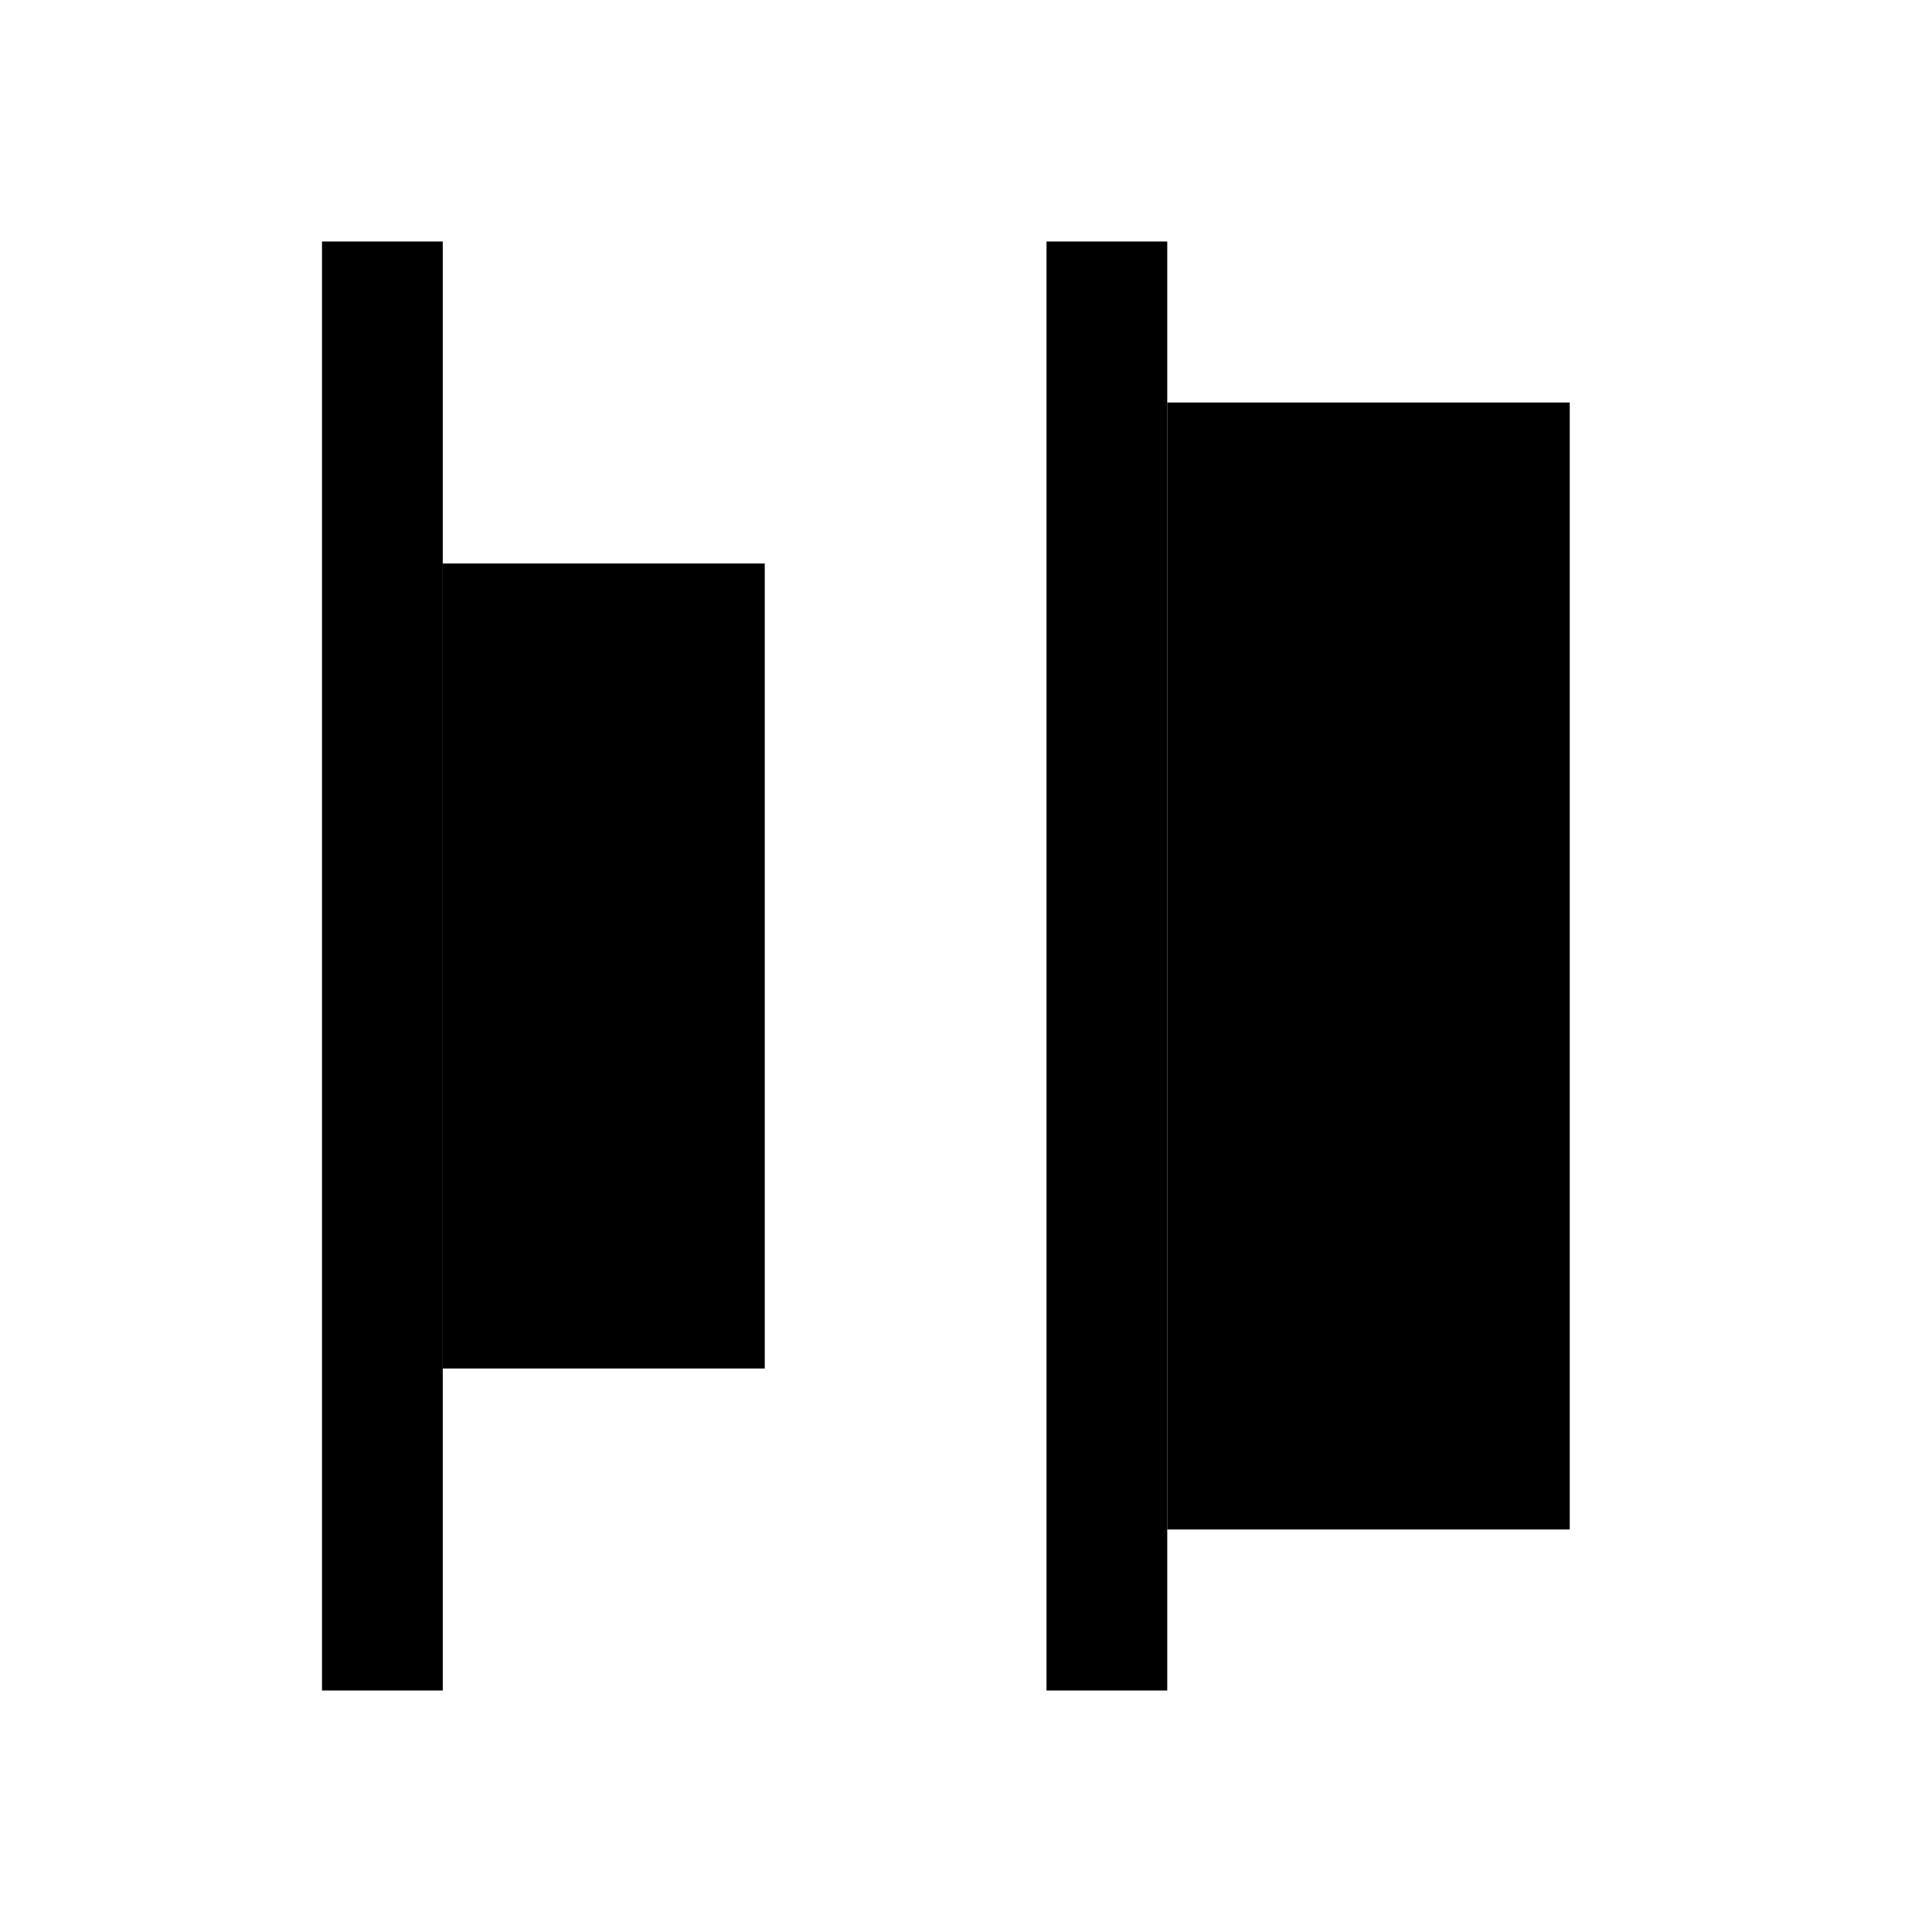
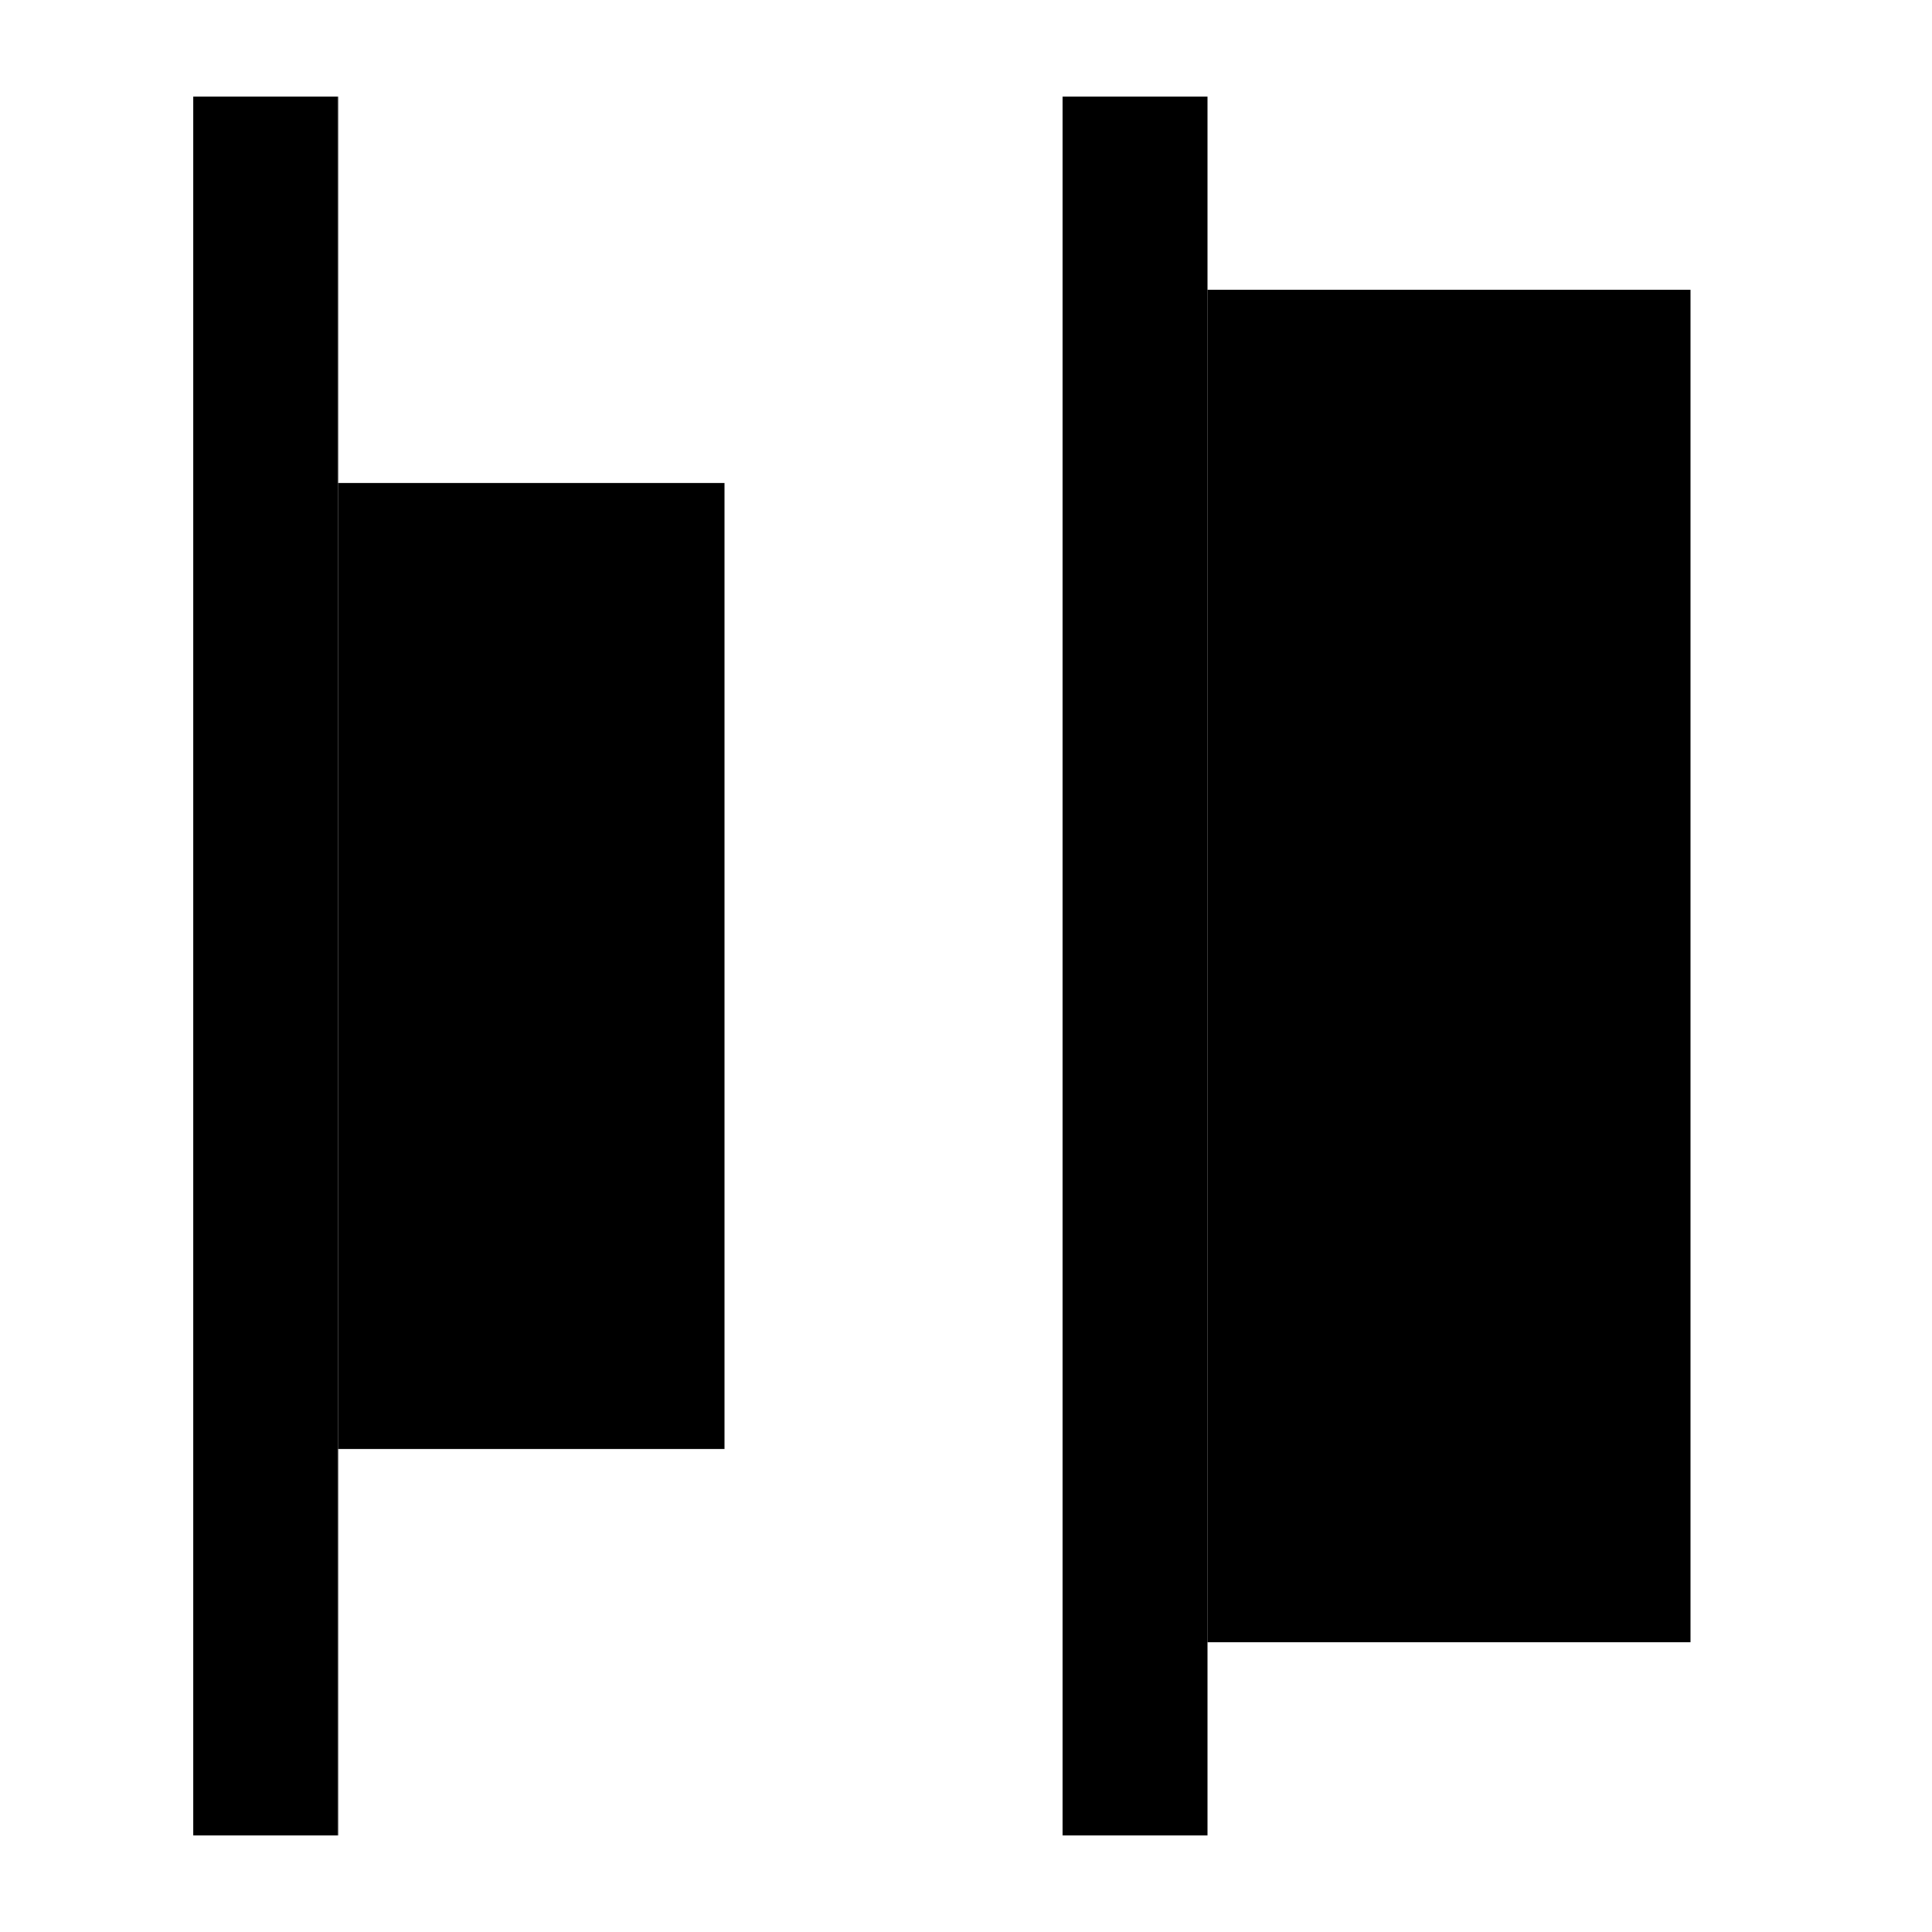
- <svg xmlns="http://www.w3.org/2000/svg" width="24" height="24" viewBox="0 0 24 24" fill="none" stroke="currentColor" stroke-width="1.5" stroke-linecap="butt" stroke-linejoin="miter">
+ <svg xmlns="http://www.w3.org/2000/svg" width="20" height="20" viewBox="2 2 20 20" fill="none" stroke="currentColor" stroke-width="1.5" stroke-linecap="butt" stroke-linejoin="miter">
  <path d="M4.75 3V21" stroke-width="1.5" />
  <path d="M13.75 3V21" stroke-width="1.5" />
  <rect x="5.5" y="7" width="4" height="10" fill="currentColor" fill-opacity="1.0" stroke="none" />
  <rect x="14.5" y="5" width="5" height="14" fill="currentColor" fill-opacity="1.0" stroke="none" />
</svg>
